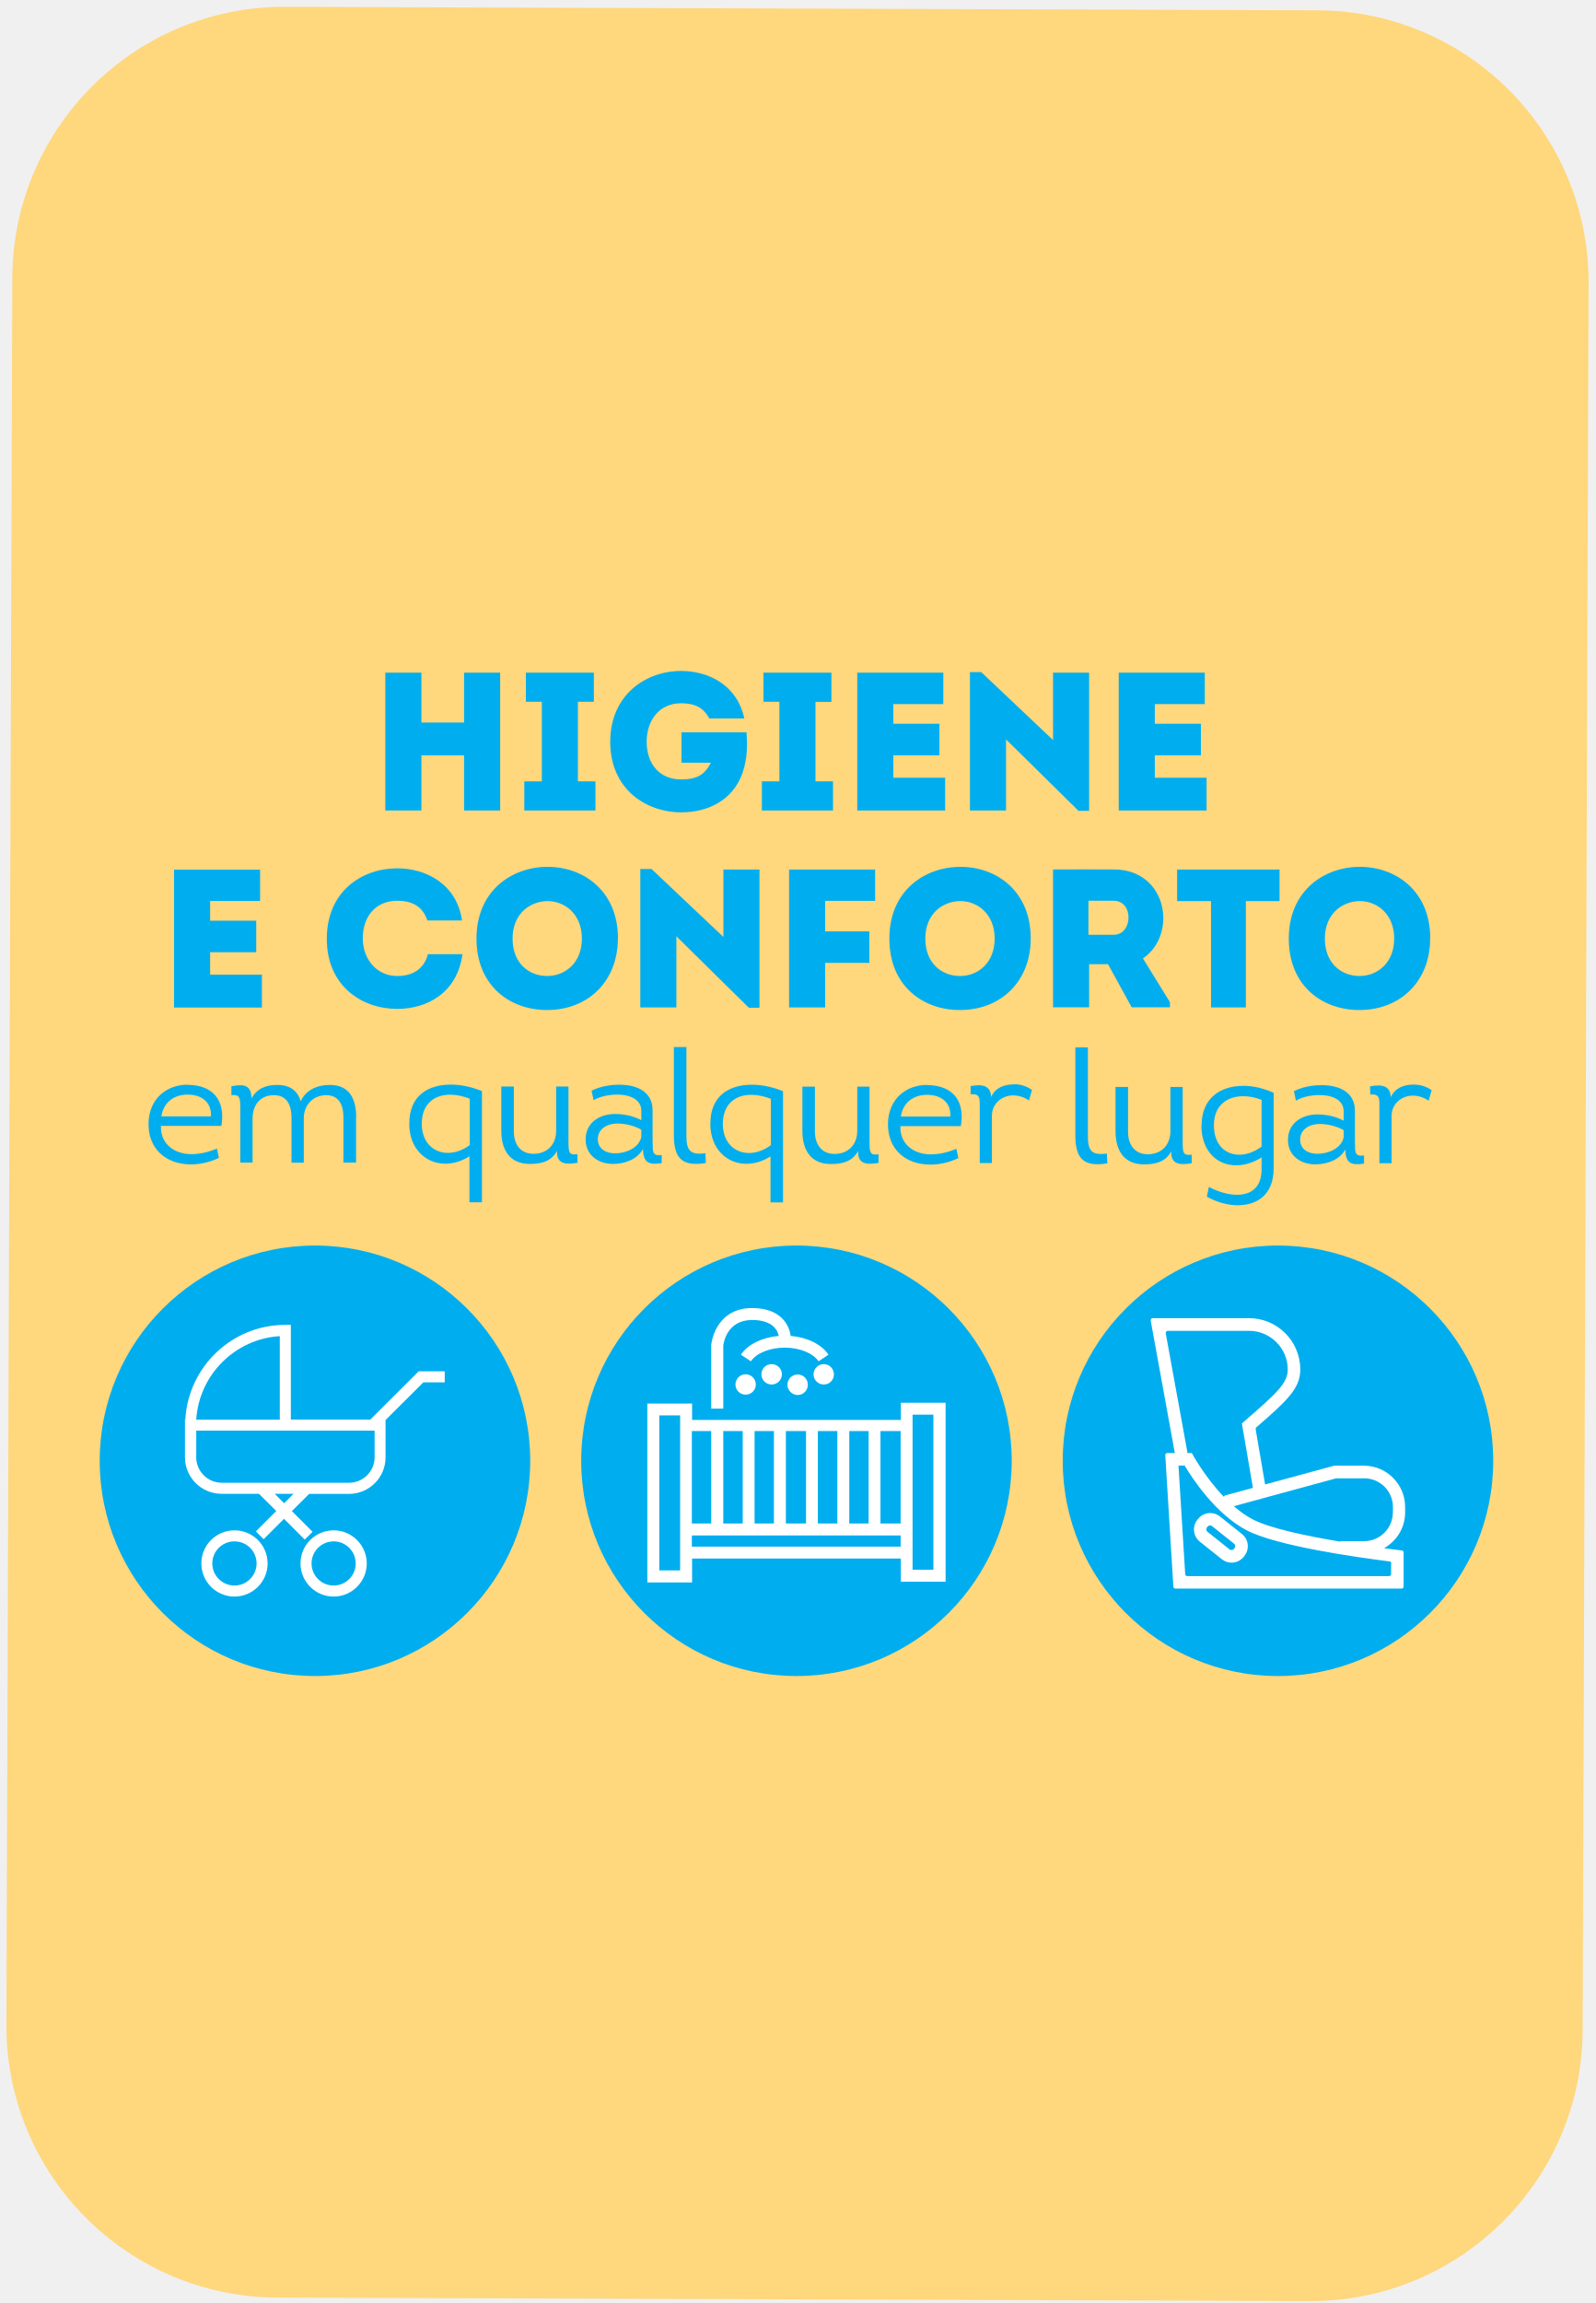
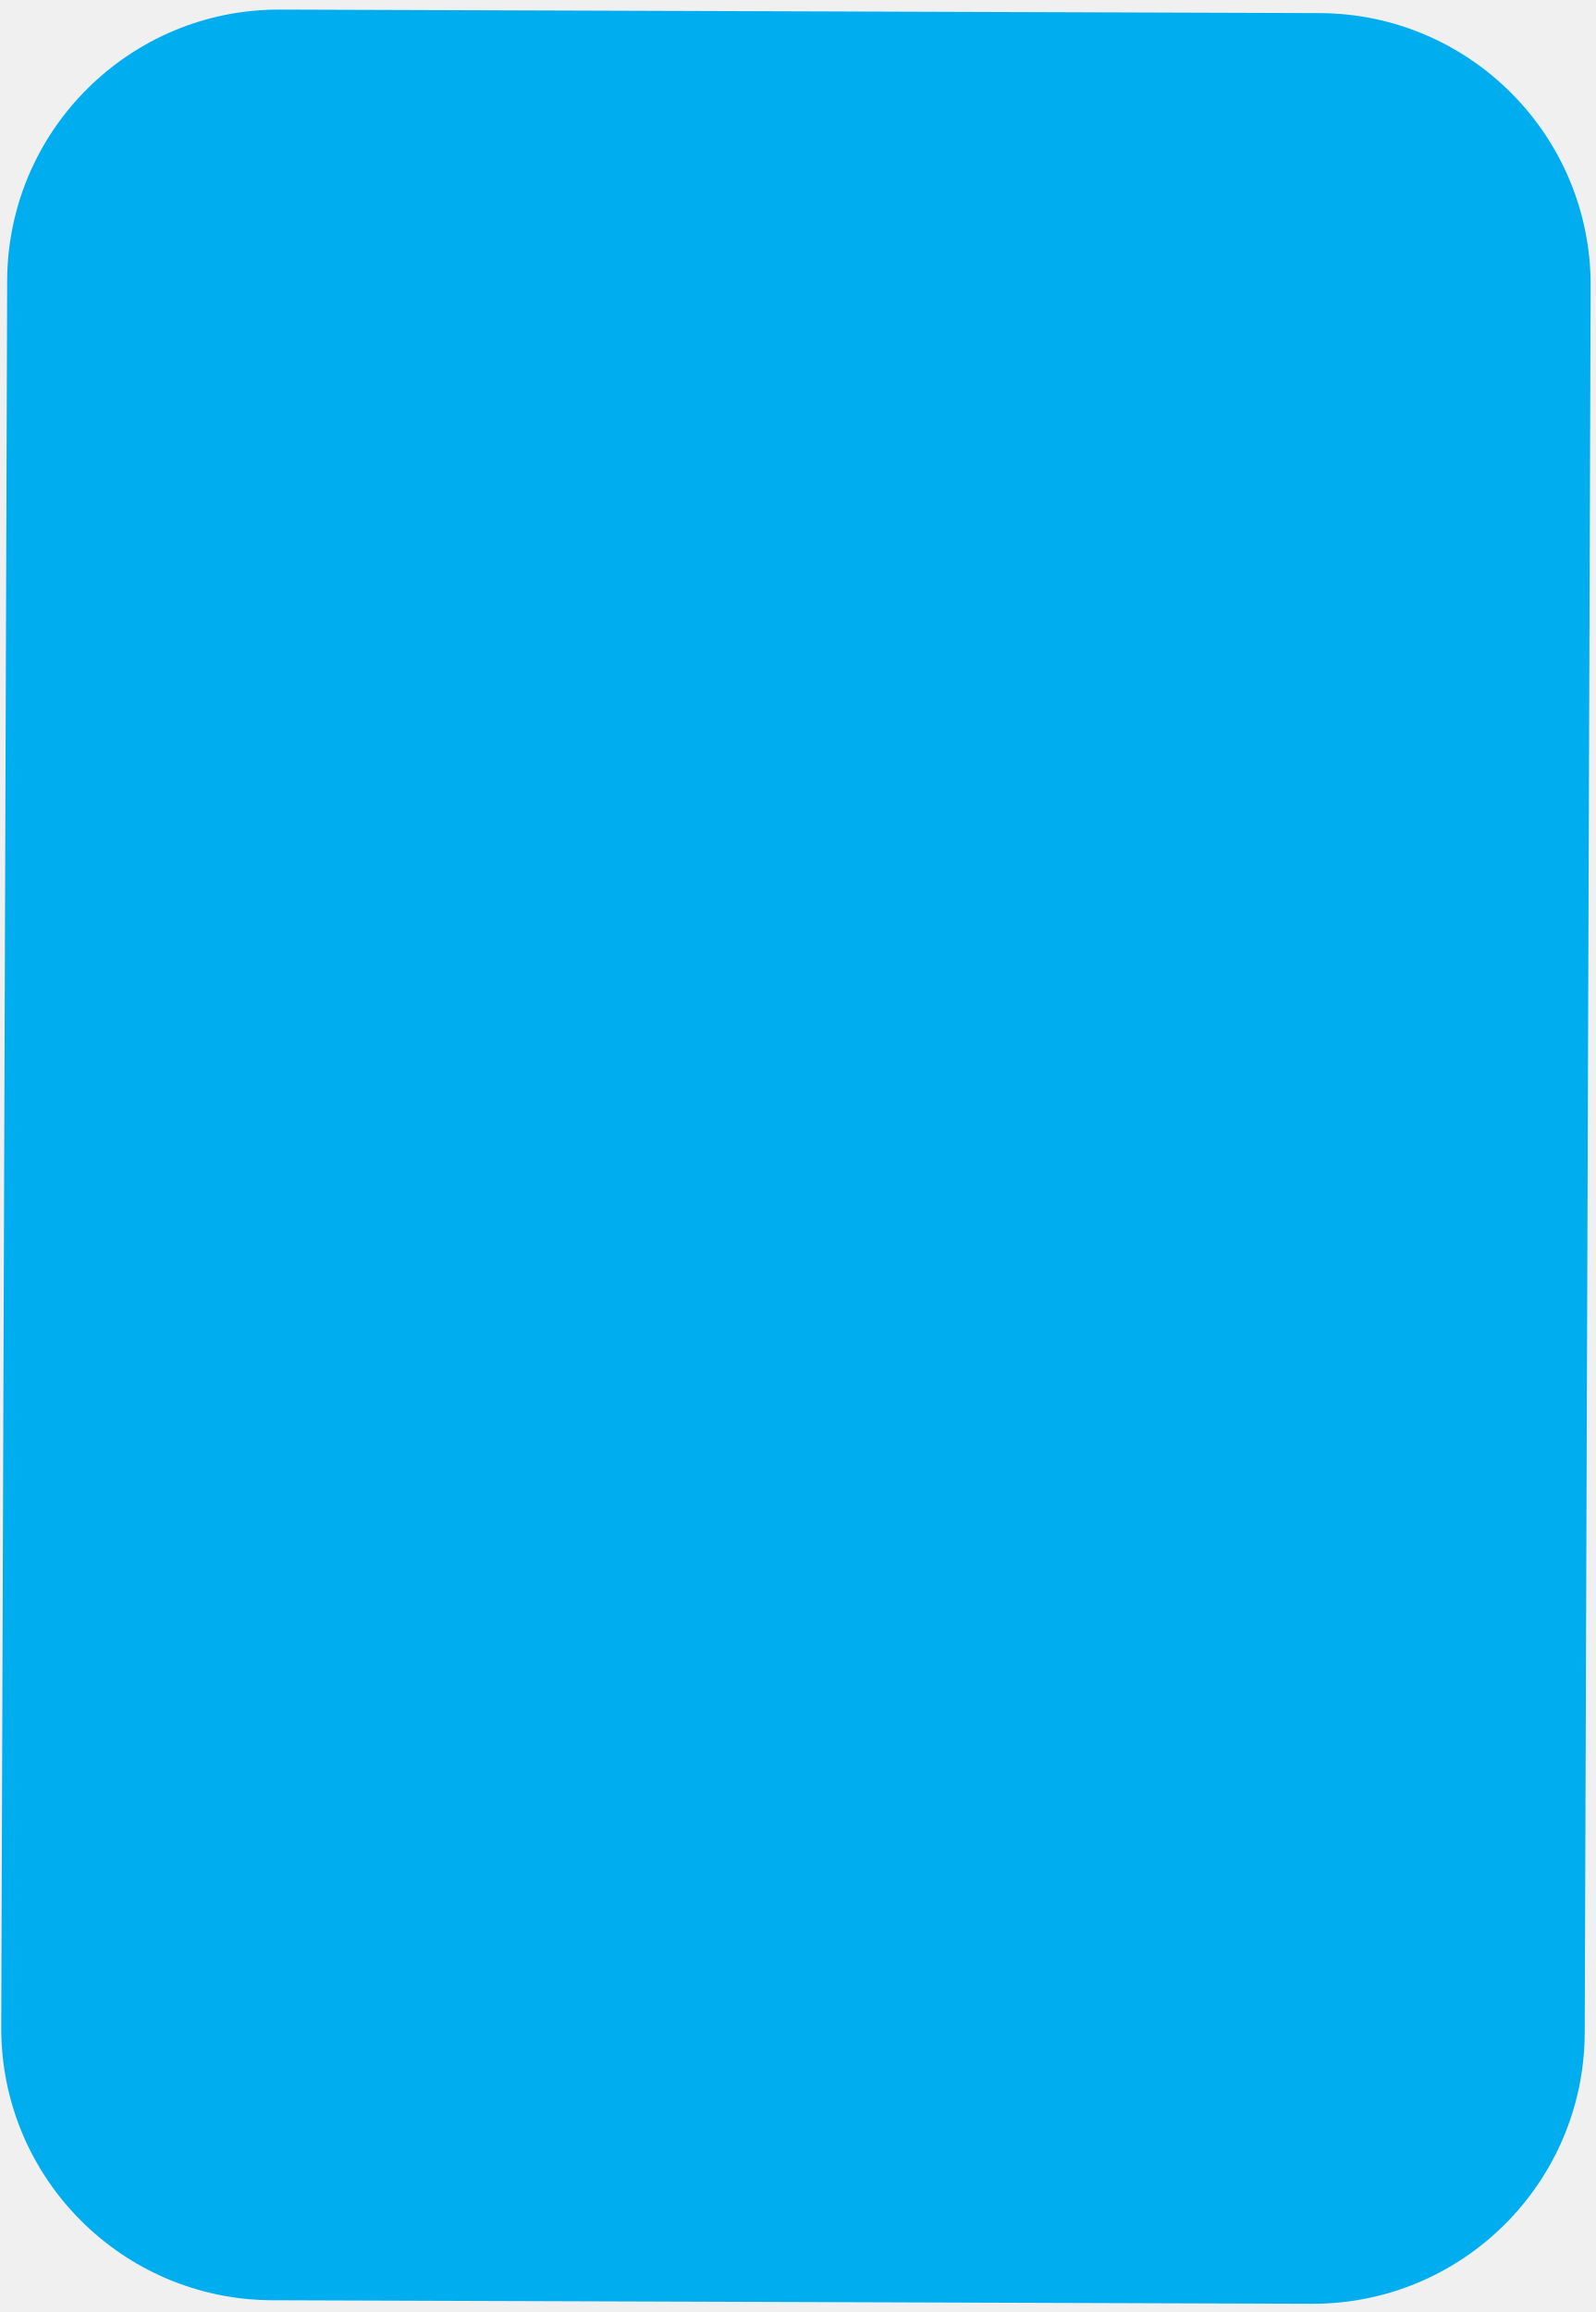
- <svg xmlns="http://www.w3.org/2000/svg" width="176" height="254" viewBox="0 0 176 254" fill="none">
-   <rect x="1.461" y="0.652" width="173.892" height="252.65" rx="30" transform="rotate(0.194113 1.46118 0.652344)" fill="#FFD77C" />
-   <g clip-path="url(#clip0_30_39)">
-     <path d="M51.198 74.188L55.179 74.188L55.179 89.391L51.198 89.391L51.198 83.315L46.489 83.315L46.489 89.391L42.508 89.391L42.508 74.188L46.489 74.188L46.489 79.687L51.198 79.687L51.198 74.188ZM65.69 86.177L63.756 86.177L63.756 77.402L65.514 77.402L65.514 74.188L58.017 74.188L58.017 77.402L59.775 77.402L59.775 86.177L57.841 86.177L57.841 89.391L65.69 89.391L65.69 86.177ZM81.94 85.173C82.442 83.692 82.467 82.235 82.354 80.766L75.184 80.766L75.184 84.118L78.424 84.118C77.708 85.575 76.703 85.964 75.146 85.964C72.823 85.964 71.341 84.332 71.341 81.796C71.341 79.499 72.685 77.565 75.146 77.565C76.628 77.565 77.582 78.017 78.248 79.235L82.116 79.235C81.312 75.544 78.16 74 75.146 74C71.278 74 67.322 76.599 67.322 81.821C67.322 87.043 71.278 89.592 75.146 89.592C77.972 89.592 80.835 88.374 81.94 85.186M89.964 77.415L91.722 77.415L91.722 74.188L84.225 74.188L84.225 77.402L85.984 77.402L85.984 86.177L84.05 86.177L84.05 89.391L91.898 89.391L91.898 86.177L89.964 86.177L89.964 77.402L89.964 77.415ZM104.268 85.775L98.554 85.775L98.554 83.302L103.64 83.302L103.64 79.825L98.554 79.825L98.554 77.653L104.067 77.653L104.067 74.188L94.573 74.188L94.573 89.391L104.268 89.391L104.268 85.763L104.268 85.775ZM116.185 81.633L108.249 74.126L107.006 74.126L107.006 89.391L110.986 89.391L110.986 81.545L118.986 89.429L120.154 89.429L120.154 74.188L116.173 74.188L116.173 81.62L116.185 81.633ZM133.113 85.775L127.4 85.775L127.4 83.302L132.486 83.302L132.486 79.825L127.4 79.825L127.4 77.653L132.913 77.653L132.913 74.188L123.419 74.188L123.419 89.391L133.113 89.391L133.113 85.763L133.113 85.775ZM23.181 105.021L28.267 105.021L28.267 101.543L23.181 101.543L23.181 99.371L28.694 99.371L28.694 95.919L19.2 95.919L19.2 111.122L28.895 111.122L28.895 107.494L23.181 107.494L23.181 105.021ZM43.827 107.644C41.503 107.644 40.021 105.711 40.021 103.514C40.021 100.991 41.516 99.346 43.827 99.346C45.459 99.346 46.614 99.949 47.154 101.518L50.972 101.518C50.382 97.463 46.953 95.768 43.827 95.768C39.934 95.768 36.053 98.304 36.053 103.539C36.053 108.774 39.946 111.272 43.827 111.272C47.066 111.272 50.432 109.553 51.022 105.234L47.205 105.234C46.79 106.891 45.484 107.644 43.839 107.644M68.164 103.514C68.164 108.159 64.949 111.398 60.34 111.398C56.322 111.398 52.567 108.787 52.567 103.514C52.567 98.242 56.46 95.605 60.416 95.605C64.371 95.605 68.176 98.254 68.176 103.514M64.195 103.514C64.195 100.803 62.299 99.384 60.416 99.384C58.532 99.384 56.548 100.727 56.548 103.514C56.548 106.301 58.419 107.644 60.365 107.644C62.312 107.644 64.195 106.226 64.195 103.514ZM79.805 103.338L71.881 95.844L70.638 95.844L70.638 111.109L74.619 111.109L74.619 103.263L82.618 111.147L83.786 111.147L83.786 95.906L79.805 95.906L79.805 103.338ZM87.051 111.109L91.032 111.109L91.032 106.201L95.904 106.201L95.904 102.723L91.032 102.723L91.032 99.359L96.545 99.359L96.545 95.906L87.051 95.906L87.051 111.109ZM113.711 103.514C113.711 108.159 110.497 111.398 105.888 111.398C101.869 111.398 98.115 108.787 98.115 103.514C98.115 98.242 102.007 95.605 105.963 95.605C109.919 95.605 113.711 98.254 113.711 103.514ZM109.731 103.514C109.731 100.803 107.847 99.384 105.951 99.384C104.054 99.384 102.083 100.727 102.083 103.514C102.083 106.301 103.954 107.644 105.913 107.644C107.872 107.644 109.731 106.226 109.731 103.514ZM126.094 105.711L129.07 110.532L129.07 111.097L124.85 111.097L122.238 106.339L120.154 106.339L120.154 111.097L116.173 111.097L116.173 95.894C118.433 95.894 120.631 95.869 122.866 95.894C126.533 95.894 128.341 98.606 128.341 101.28C128.316 103.012 127.588 104.694 126.081 105.711M124.499 101.192C124.499 100.238 123.971 99.346 122.841 99.346L120.078 99.346L120.078 103.1L122.841 103.1C123.946 103.1 124.499 102.146 124.499 101.192ZM129.874 99.384L133.603 99.384L133.603 111.109L137.446 111.109L137.446 99.384L141.163 99.384L141.163 95.906L129.861 95.906L129.861 99.384L129.874 99.384ZM157.777 103.514C157.777 108.159 154.562 111.398 149.954 111.398C145.935 111.398 142.18 108.787 142.18 103.514C142.18 98.242 146.073 95.605 150.029 95.605C153.985 95.605 157.79 98.254 157.79 103.514M153.809 103.514C153.809 100.803 151.913 99.384 150.029 99.384C148.145 99.384 146.161 100.727 146.161 103.514C146.161 106.301 148.032 107.644 149.979 107.644C151.925 107.644 153.809 106.226 153.809 103.514Z" fill="#00AEEF" />
-     <path d="M20.695 119.633C18.397 119.633 16.475 121.152 16.387 123.801C16.299 126.663 18.271 128.421 21.059 128.421C22.089 128.421 23.143 128.182 24.148 127.705L23.935 126.676C22.955 127.078 22.051 127.291 21.097 127.291C19.2 127.291 17.668 126.111 17.756 124.178L24.424 124.178C24.889 121.403 23.558 119.671 20.695 119.646M17.806 123.123C18.032 121.604 19.163 120.725 20.695 120.725C22.227 120.725 23.357 121.541 23.269 123.123L17.794 123.123L17.806 123.123ZM39.281 123.224L39.281 128.22L37.887 128.22L37.887 123.224C37.887 121.88 37.397 120.788 35.99 120.788C34.584 120.788 33.516 121.83 33.516 123.337L33.516 128.233L32.16 128.233L32.16 123.299C32.16 121.893 31.67 120.788 30.214 120.788C28.757 120.788 27.865 121.818 27.865 123.349L27.865 128.22L26.509 128.22L26.509 122.144C26.509 121.027 26.421 120.7 25.529 120.788L25.529 119.796C26.697 119.608 27.74 119.495 27.74 121.152C28.343 120.035 29.372 119.658 30.578 119.658C31.972 119.658 32.838 120.286 33.177 121.466C33.717 120.223 34.986 119.658 36.38 119.658C38.627 119.658 39.293 121.29 39.293 123.224M45.145 123.989C45.183 126.726 46.991 128.346 49.139 128.346C49.992 128.346 50.922 128.082 51.788 127.53L51.788 132.601L53.17 132.601L53.17 120.336C52.09 119.897 50.884 119.621 49.741 119.621C47.28 119.621 45.107 120.801 45.158 123.989M51.826 121.165L51.826 126.287C51.06 126.864 50.218 127.14 49.44 127.153C47.895 127.166 46.564 126.086 46.526 123.989C46.526 121.654 48.008 120.7 49.766 120.738C50.432 120.751 51.148 120.914 51.826 121.177M63.706 127.304L63.706 128.245C62.412 128.471 61.37 128.383 61.458 126.927C60.817 128.095 59.737 128.371 58.456 128.371C56.209 128.371 55.304 126.801 55.304 124.73L55.304 119.834L56.686 119.834L56.686 124.73C56.673 126.262 57.464 127.253 58.858 127.253C60.328 127.253 61.357 126.274 61.357 124.705L61.357 119.834L62.714 119.834L62.714 125.985C62.714 127.216 62.839 127.392 63.706 127.304ZM71.994 126.061L71.994 122.558C72.044 120.361 70.223 119.633 68.314 119.633C67.197 119.633 66.079 119.872 65.263 120.299L65.489 121.341C66.205 120.926 67.147 120.725 68.101 120.725C69.256 120.725 70.751 121.115 70.751 122.521L70.751 123.55C69.922 123.086 68.817 122.86 67.862 122.86C66.117 122.86 64.547 123.851 64.61 125.772C64.66 127.467 66.079 128.371 67.624 128.371C68.892 128.371 70.324 127.881 70.939 126.714C70.939 128.245 71.605 128.509 72.999 128.283L72.999 127.392C71.956 127.53 72.007 126.99 72.007 126.073M70.751 125.395C70.474 126.651 68.98 127.203 67.875 127.203C66.933 127.203 66.016 126.789 65.954 125.722C65.903 124.517 66.983 123.914 68.101 123.914C68.955 123.914 69.985 124.153 70.751 124.592L70.751 125.395ZM77.821 127.191L77.871 128.27C75.309 128.685 74.342 127.806 74.342 125.207L74.342 115.478L75.724 115.478L75.724 125.207C75.724 126.839 76.075 127.417 77.833 127.191M78.361 124.002C78.398 126.739 80.207 128.358 82.354 128.358C83.208 128.358 84.125 128.095 85.004 127.542L85.004 132.614L86.385 132.614L86.385 120.349C85.305 119.909 84.1 119.633 82.957 119.633C80.496 119.633 78.323 120.813 78.373 124.002M85.042 121.177L85.042 126.299C84.276 126.877 83.434 127.153 82.656 127.166C81.111 127.178 79.78 126.098 79.742 124.002C79.742 121.667 81.224 120.713 82.982 120.751C83.648 120.763 84.364 120.926 85.042 121.19M96.921 127.316L96.921 128.258C95.628 128.484 94.586 128.396 94.674 126.94C94.033 128.107 92.953 128.383 91.672 128.383C89.424 128.383 88.52 126.814 88.52 124.743L88.52 119.847L89.902 119.847L89.902 124.743C89.889 126.274 90.68 127.266 92.074 127.266C93.543 127.266 94.573 126.287 94.573 124.718L94.573 119.847L95.929 119.847L95.929 125.998C95.929 127.228 96.055 127.404 96.921 127.316ZM102.271 119.658C99.973 119.658 98.052 121.177 97.964 123.826C97.876 126.689 99.847 128.446 102.635 128.446C103.665 128.446 104.72 128.208 105.725 127.73L105.511 126.701C104.532 127.103 103.627 127.316 102.673 127.316C100.777 127.316 99.245 126.136 99.333 124.203L106.001 124.203C106.478 121.428 105.134 119.696 102.271 119.671M99.383 123.148C99.609 121.629 100.739 120.751 102.271 120.751C103.803 120.751 104.933 121.567 104.846 123.148L99.37 123.148L99.383 123.148ZM111.878 119.583C112.606 119.583 113.272 119.796 113.85 120.211L113.523 121.366C112.983 121.014 112.393 120.813 111.752 120.813C110.547 120.813 109.429 121.717 109.429 123.048L109.429 128.27L108.086 128.27L108.086 121.843C108.086 121.077 108.073 120.612 107.081 120.688L107.081 119.784C108.374 119.558 109.291 119.696 109.341 120.989C109.806 119.96 110.773 119.596 111.891 119.596M122.113 127.228L122.163 128.308C119.601 128.722 118.634 127.843 118.634 125.245L118.634 115.516L120.016 115.516L120.016 125.245C120.016 126.877 120.367 127.454 122.125 127.228M131.468 127.354L131.468 128.295C130.175 128.521 129.133 128.433 129.221 126.977C128.58 128.145 127.5 128.421 126.219 128.421C123.971 128.421 123.067 126.852 123.067 124.78L123.067 119.884L124.449 119.884L124.449 124.78C124.436 126.312 125.227 127.304 126.621 127.304C128.09 127.304 129.12 126.324 129.12 124.755L129.12 119.884L130.476 119.884L130.476 126.036C130.476 127.266 130.602 127.442 131.468 127.354ZM132.536 124.115C132.536 126.977 134.319 128.597 136.492 128.521C137.346 128.509 138.262 128.22 139.179 127.655L139.179 128.973C139.179 131.007 137.973 131.76 136.529 131.773C135.487 131.785 134.319 131.421 133.365 130.907L133.139 131.986C134.219 132.589 135.437 132.928 136.554 132.928C138.702 132.928 140.51 131.748 140.51 128.873L140.51 120.525C139.468 120.06 138.35 119.759 137.17 119.759C134.57 119.759 132.561 121.165 132.561 124.115M139.179 126.463C138.375 127.053 137.521 127.354 136.743 127.354C135.186 127.366 133.917 126.262 133.917 124.09C133.917 121.918 135.399 120.901 137.145 120.901C137.823 120.901 138.501 121.039 139.179 121.303L139.179 126.463ZM149.477 126.111L149.477 122.609C149.527 120.412 147.706 119.683 145.797 119.683C144.679 119.683 143.562 119.922 142.745 120.349L142.971 121.391C143.687 120.976 144.629 120.776 145.584 120.776C146.739 120.776 148.233 121.165 148.233 122.571L148.233 123.6C147.392 123.136 146.299 122.91 145.345 122.91C143.599 122.91 142.03 123.902 142.092 125.822C142.143 127.517 143.549 128.421 145.106 128.421C146.375 128.421 147.806 127.931 148.422 126.764C148.422 128.295 149.087 128.559 150.481 128.333L150.481 127.442C149.439 127.58 149.489 127.04 149.489 126.124M148.233 125.446C147.957 126.701 146.463 127.253 145.357 127.253C144.416 127.253 143.486 126.839 143.436 125.772C143.386 124.567 144.466 123.964 145.584 123.964C146.437 123.964 147.467 124.203 148.233 124.642L148.233 125.446ZM157.941 120.236L157.614 121.391C157.074 121.039 156.484 120.838 155.843 120.838C154.638 120.838 153.52 121.742 153.52 123.073L153.52 128.295L152.176 128.295L152.176 121.868C152.176 121.102 152.164 120.638 151.172 120.713L151.147 119.809C152.453 119.583 153.382 119.721 153.432 121.014C153.897 119.985 154.864 119.621 155.982 119.621C156.71 119.621 157.375 119.834 157.953 120.248" fill="#00AEEF" />
-     <path d="M58.494 161.111C58.494 174.218 47.858 184.851 34.747 184.851C21.637 184.851 11 174.218 11 161.111C11 148.005 21.637 137.372 34.747 137.372C47.858 137.372 58.494 148.005 58.494 161.111Z" fill="#00AEEF" />
-     <path d="M46.2 151.231L40.85 156.567L32.085 156.567L32.085 146.122L31.469 146.122C25.58 146.122 20.77 150.754 20.444 156.567L20.406 156.567L20.406 160.722C20.406 162.944 22.214 164.752 24.437 164.752L28.569 164.752L30.477 166.648L28.23 168.895L29.083 169.761L31.331 167.514L33.617 169.799L34.483 168.945L32.198 166.66L34.107 164.764L38.502 164.764C40.725 164.764 42.533 162.957 42.533 160.735L42.533 156.617L46.702 152.462L49.063 152.462L49.063 151.244L46.2 151.244L46.2 151.231ZM30.867 147.365L30.867 156.579L21.649 156.579C21.951 151.646 25.919 147.666 30.867 147.365ZM31.344 165.794L30.302 164.752L32.386 164.752L31.344 165.794ZM41.327 160.722C41.327 162.279 40.059 163.534 38.514 163.534L24.462 163.534C22.918 163.534 21.649 162.279 21.649 160.722L21.649 157.784L41.327 157.784L41.327 160.722ZM25.869 168.782C23.847 168.782 22.214 170.414 22.214 172.435C22.214 174.456 23.859 176.088 25.869 176.088C27.878 176.088 29.523 174.443 29.523 172.435C29.523 170.426 27.89 168.782 25.869 168.782ZM25.869 174.87C24.525 174.87 23.42 173.778 23.42 172.435C23.42 171.092 24.512 169.999 25.869 169.999C27.225 169.999 28.305 171.092 28.305 172.435C28.305 173.778 27.212 174.87 25.869 174.87ZM36.807 168.782C34.785 168.782 33.152 170.414 33.152 172.435C33.152 174.456 34.797 176.088 36.807 176.088C38.816 176.088 40.461 174.443 40.461 172.435C40.461 170.426 38.816 168.782 36.807 168.782ZM36.807 174.87C35.463 174.87 34.37 173.778 34.37 172.435C34.37 171.092 35.463 169.999 36.807 169.999C38.15 169.999 39.243 171.092 39.243 172.435C39.243 173.778 38.15 174.87 36.807 174.87Z" fill="white" />
-     <path d="M111.614 161.111C111.614 174.218 100.978 184.851 87.867 184.851C74.757 184.851 64.12 174.218 64.12 161.111C64.12 148.005 74.757 137.372 87.867 137.372C100.978 137.372 111.614 148.005 111.614 161.111Z" fill="#00AEEF" />
-     <path d="M99.383 154.709L99.383 156.604L76.352 156.604L76.352 154.797L71.416 154.797L71.416 174.531L76.352 174.531L76.352 171.895L99.383 171.895L99.383 174.444L104.318 174.444L104.318 154.709L99.383 154.709ZM75.033 171.154L75.033 173.201L72.735 173.201L72.735 156.102L75.033 156.102L75.033 171.154ZM93.694 157.835L95.829 157.835L95.829 168.029L93.694 168.029L93.694 157.835ZM79.792 157.835L81.94 157.835L81.94 168.029L79.792 168.029L79.792 157.835ZM83.246 157.835L85.381 157.835L85.381 168.029L83.246 168.029L83.246 157.835ZM86.699 157.835L88.922 157.835L88.922 168.029L86.699 168.029L86.699 157.835ZM90.228 157.835L92.376 157.835L92.376 168.029L90.228 168.029L90.228 157.835ZM76.326 157.835L78.461 157.835L78.461 168.029L76.326 168.029L76.326 157.835ZM99.358 170.577L76.326 170.577L76.326 169.347L99.358 169.347L99.358 170.577ZM99.358 168.029L97.135 168.029L97.135 157.835L99.358 157.835L99.358 168.029ZM102.974 173.125L100.676 173.125L100.676 156.027L102.974 156.027L102.974 173.125ZM79.78 155.362L78.461 155.362L78.461 148.319C78.461 148.319 78.562 147.29 79.152 146.31C79.717 145.381 80.822 144.264 82.97 144.264C86.662 144.264 87.164 146.787 87.227 147.34C89.048 147.49 90.642 148.269 91.396 149.411L90.303 150.139C89.701 149.235 88.206 148.633 86.574 148.633C84.941 148.633 83.434 149.235 82.844 150.139L81.739 149.411C82.492 148.269 84.087 147.503 85.908 147.34C85.833 146.875 85.381 145.582 82.982 145.582C80.194 145.582 79.83 148.106 79.792 148.407L79.792 155.362L79.78 155.362ZM83.384 152.7C83.384 153.315 82.882 153.818 82.254 153.818C81.626 153.818 81.136 153.315 81.136 152.7C81.136 152.085 81.638 151.57 82.254 151.57C82.869 151.57 83.384 152.073 83.384 152.7ZM85.129 150.453C85.757 150.453 86.26 150.955 86.26 151.57C86.26 152.186 85.757 152.7 85.129 152.7C84.502 152.7 83.999 152.198 83.999 151.57C83.999 150.943 84.502 150.453 85.129 150.453ZM88.005 151.595C88.633 151.595 89.123 152.098 89.123 152.725C89.123 153.353 88.621 153.855 88.005 153.855C87.39 153.855 86.875 153.353 86.875 152.725C86.875 152.098 87.377 151.595 88.005 151.595ZM90.881 150.453C91.496 150.453 91.999 150.955 91.999 151.583C91.999 152.211 91.496 152.7 90.881 152.7C90.266 152.7 89.751 152.198 89.751 151.583C89.751 150.968 90.253 150.453 90.881 150.453Z" fill="white" />
-     <path d="M164.734 161.111C164.734 174.218 154.098 184.851 140.987 184.851C127.877 184.851 117.24 174.218 117.24 161.111C117.24 148.005 127.877 137.372 140.987 137.372C154.098 137.372 164.734 148.005 164.734 161.111Z" fill="#00AEEF" />
-     <path d="M155.015 166.811L155.015 166.196C155.015 163.697 152.968 161.651 150.469 161.651L147.254 161.651C147.254 161.651 147.216 161.651 147.191 161.651L139.568 163.723L138.526 157.634C138.513 157.559 138.539 157.471 138.601 157.42C141.929 154.533 143.449 153.165 143.449 151.043C143.449 147.917 140.912 145.381 137.785 145.381L127.174 145.381C127.023 145.381 126.922 145.507 126.948 145.658L129.61 160.258L128.781 160.258C128.643 160.258 128.542 160.371 128.555 160.509L129.447 174.996C129.447 175.121 129.56 175.209 129.673 175.209L154.625 175.209C154.751 175.209 154.851 175.109 154.851 174.983L154.851 171.23C154.851 171.117 154.776 171.016 154.65 171.004C154.324 170.966 153.621 170.878 152.691 170.753C154.073 169.974 155.015 168.506 155.015 166.811ZM128.605 147.051C128.58 146.913 128.693 146.775 128.831 146.775L137.785 146.775C140.146 146.775 142.067 148.696 142.067 151.056C142.067 152.524 140.874 153.642 137.421 156.63L137.006 156.994L138.225 164.099L135.173 164.928C135.085 164.953 135.047 165.016 135.022 165.091C132.862 162.844 131.481 160.258 131.481 160.258L130.966 160.258C130.966 160.258 131.004 160.182 130.991 160.145L128.605 147.051ZM153.47 172.447L153.47 173.602C153.47 173.728 153.369 173.828 153.244 173.828L130.979 173.828C130.853 173.828 130.753 173.728 130.753 173.615L130.012 161.639L130.69 161.639C131.644 163.233 134.156 166.974 137.471 168.744C140.761 170.502 149.765 171.77 153.294 172.209C153.407 172.222 153.495 172.322 153.495 172.435M153.658 166.811C153.658 168.556 152.239 169.974 150.494 169.974L147.944 169.974C147.944 169.974 147.869 169.999 147.831 170.025C144.152 169.409 140.033 168.556 138.137 167.539C137.421 167.162 136.743 166.66 136.115 166.12L147.404 163.045C147.404 163.045 147.442 163.045 147.467 163.045L150.506 163.045C152.252 163.045 153.671 164.463 153.671 166.208L153.671 166.823L153.658 166.811ZM137.006 169.183L134.583 167.25C134.281 167.012 133.905 166.874 133.515 166.874C132.988 166.874 132.498 167.112 132.172 167.526L132.096 167.614C131.807 167.966 131.682 168.418 131.732 168.882C131.782 169.334 132.008 169.748 132.373 170.037L134.796 171.97C135.098 172.209 135.474 172.347 135.864 172.347C136.391 172.347 136.881 172.109 137.22 171.694L137.283 171.606C137.572 171.242 137.697 170.79 137.647 170.338C137.597 169.886 137.371 169.472 137.006 169.183ZM136.203 170.74L136.127 170.828C136.065 170.916 135.964 170.954 135.851 170.954C135.801 170.954 135.713 170.941 135.638 170.878L133.214 168.945C133.063 168.832 133.038 168.606 133.151 168.455L133.227 168.367C133.289 168.292 133.39 168.242 133.503 168.242C133.553 168.242 133.641 168.242 133.716 168.317L136.14 170.251C136.24 170.338 136.266 170.426 136.266 170.489C136.266 170.539 136.266 170.652 136.203 170.74Z" fill="white" />
-   </g>
-   <defs>
-     <clipPath id="clip0_30_39">
-       <rect width="153.734" height="110.851" fill="white" transform="translate(11 74)" />
-     </clipPath>
-   </defs>
+ <svg xmlns="http://www.w3.org/2000/svg" width="176" height="255" viewBox="0 0 176 255" fill="none">
+   <rect x="0.892" y="0.955" width="174.671" height="252.65" rx="30" transform="rotate(0.194113 0.891846 0.954834)" fill="#00AEEF" />
</svg>
